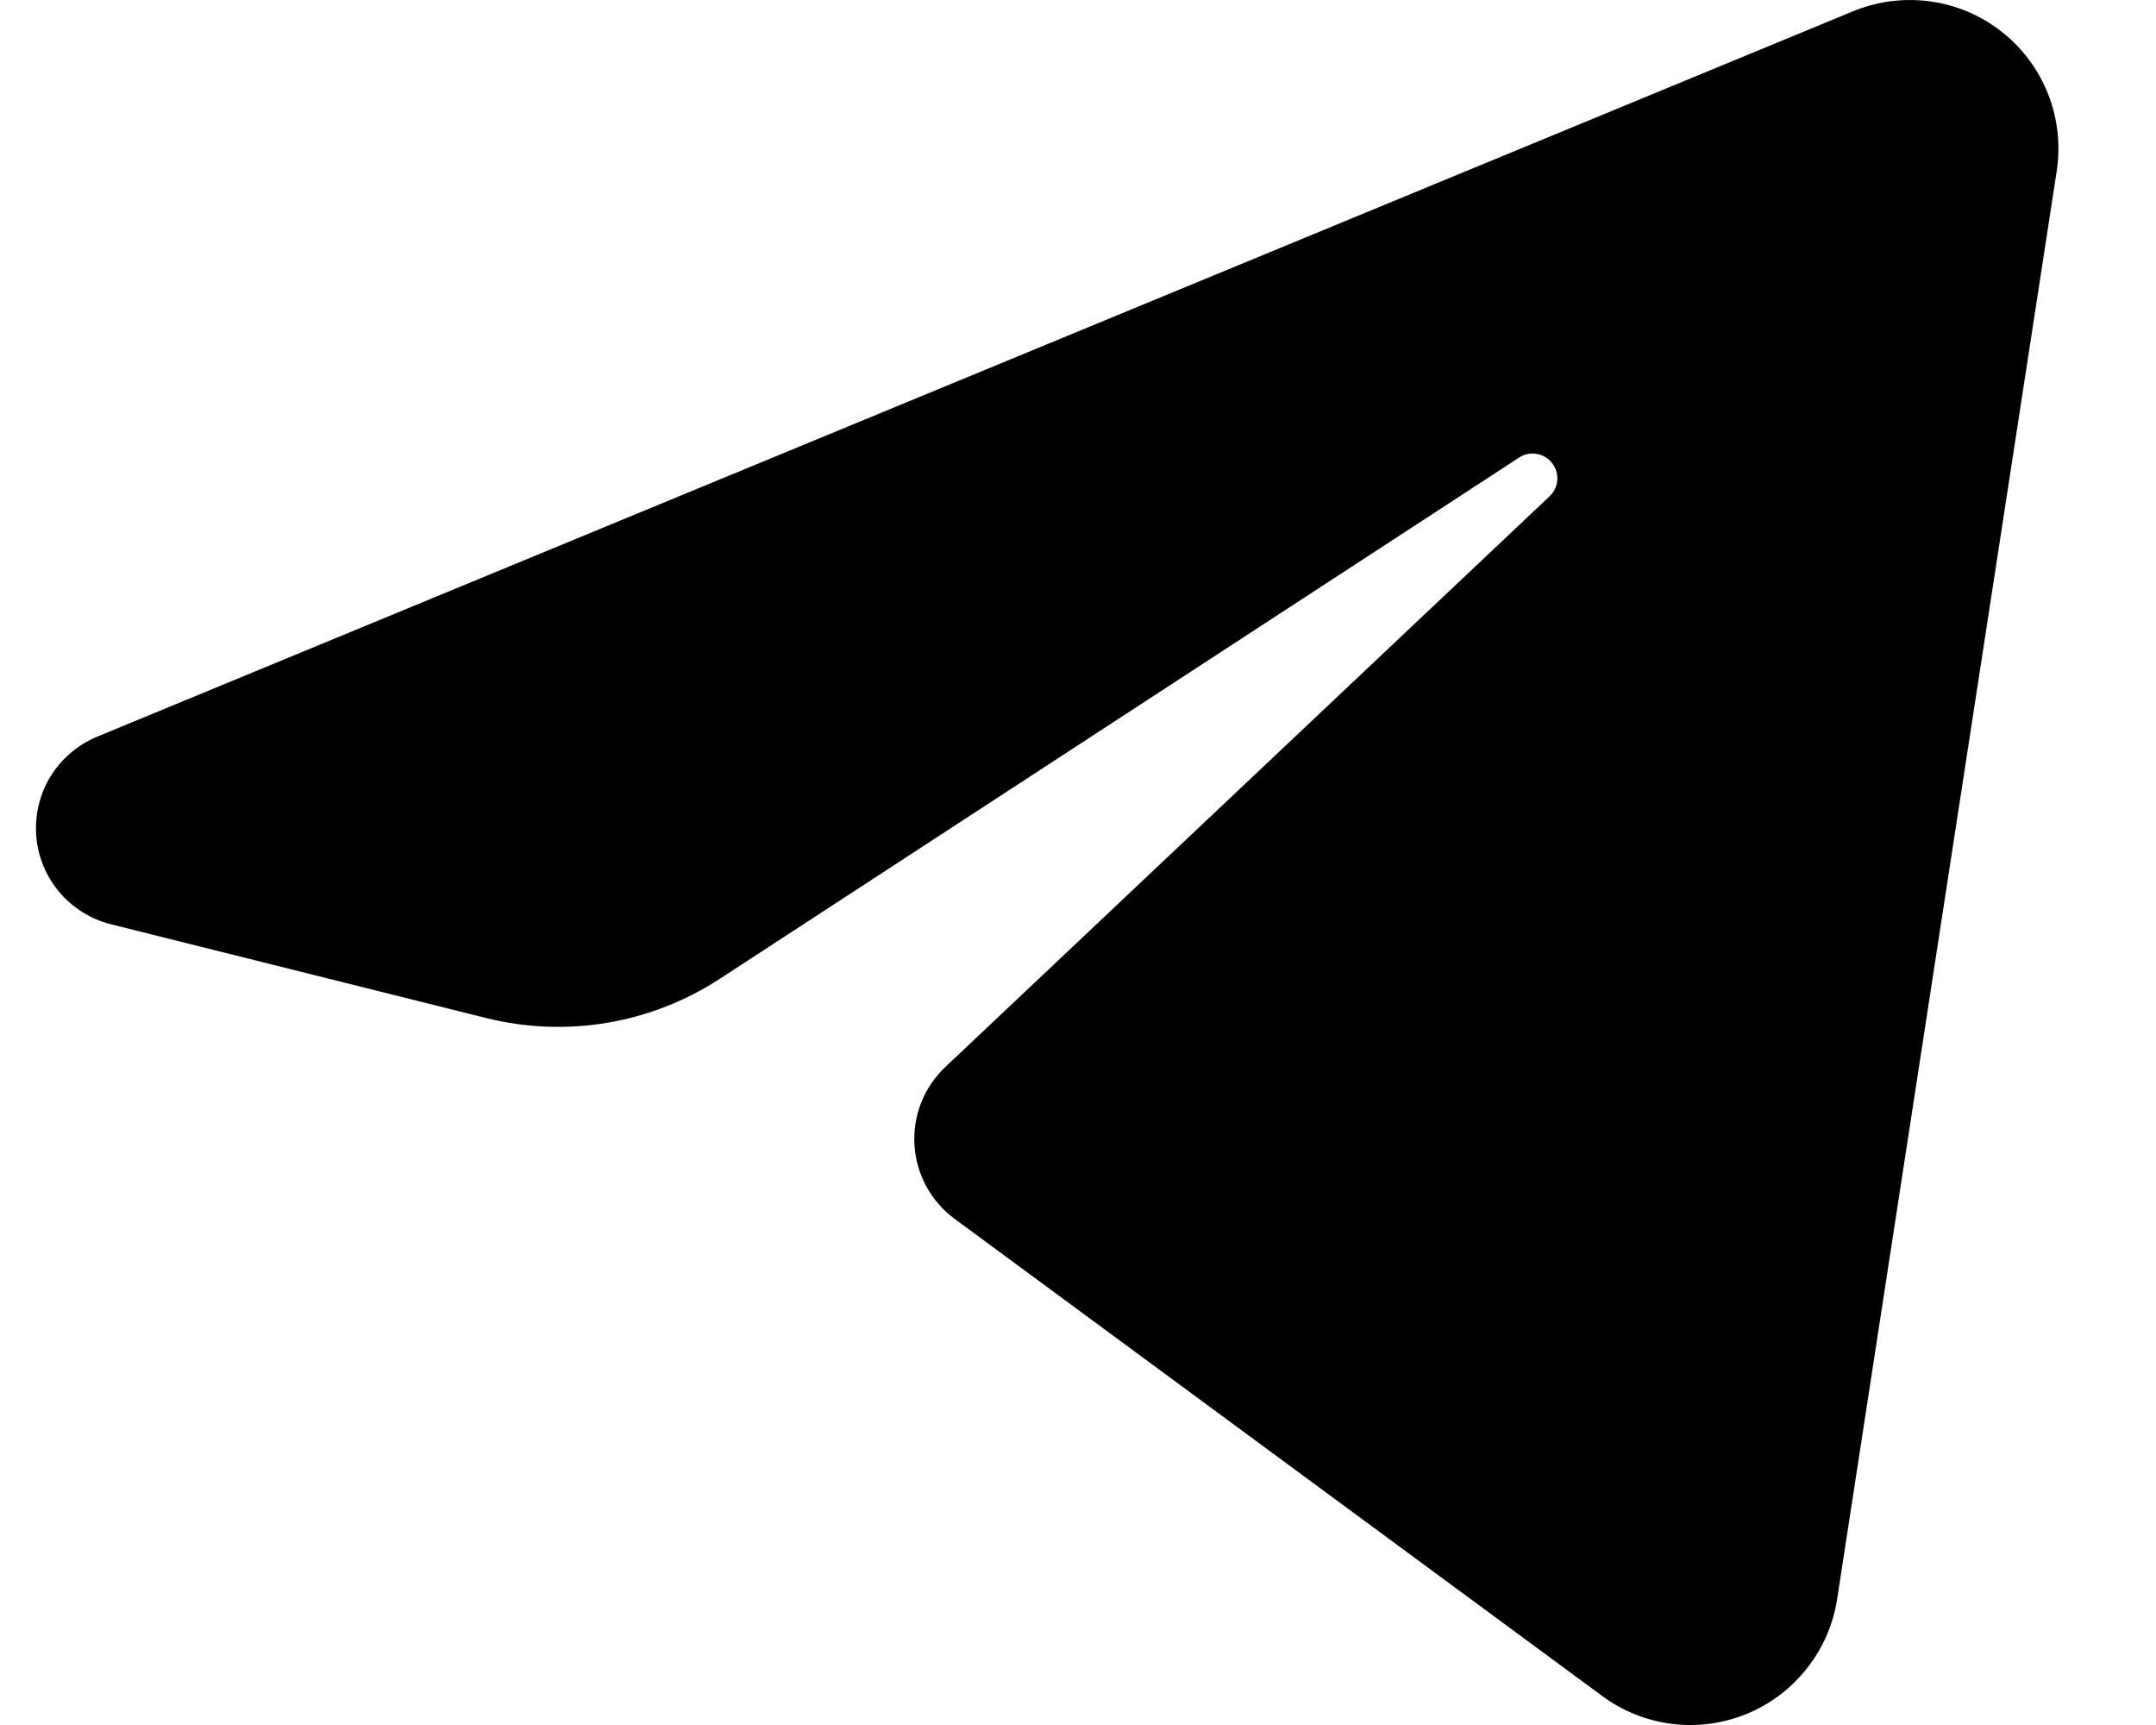
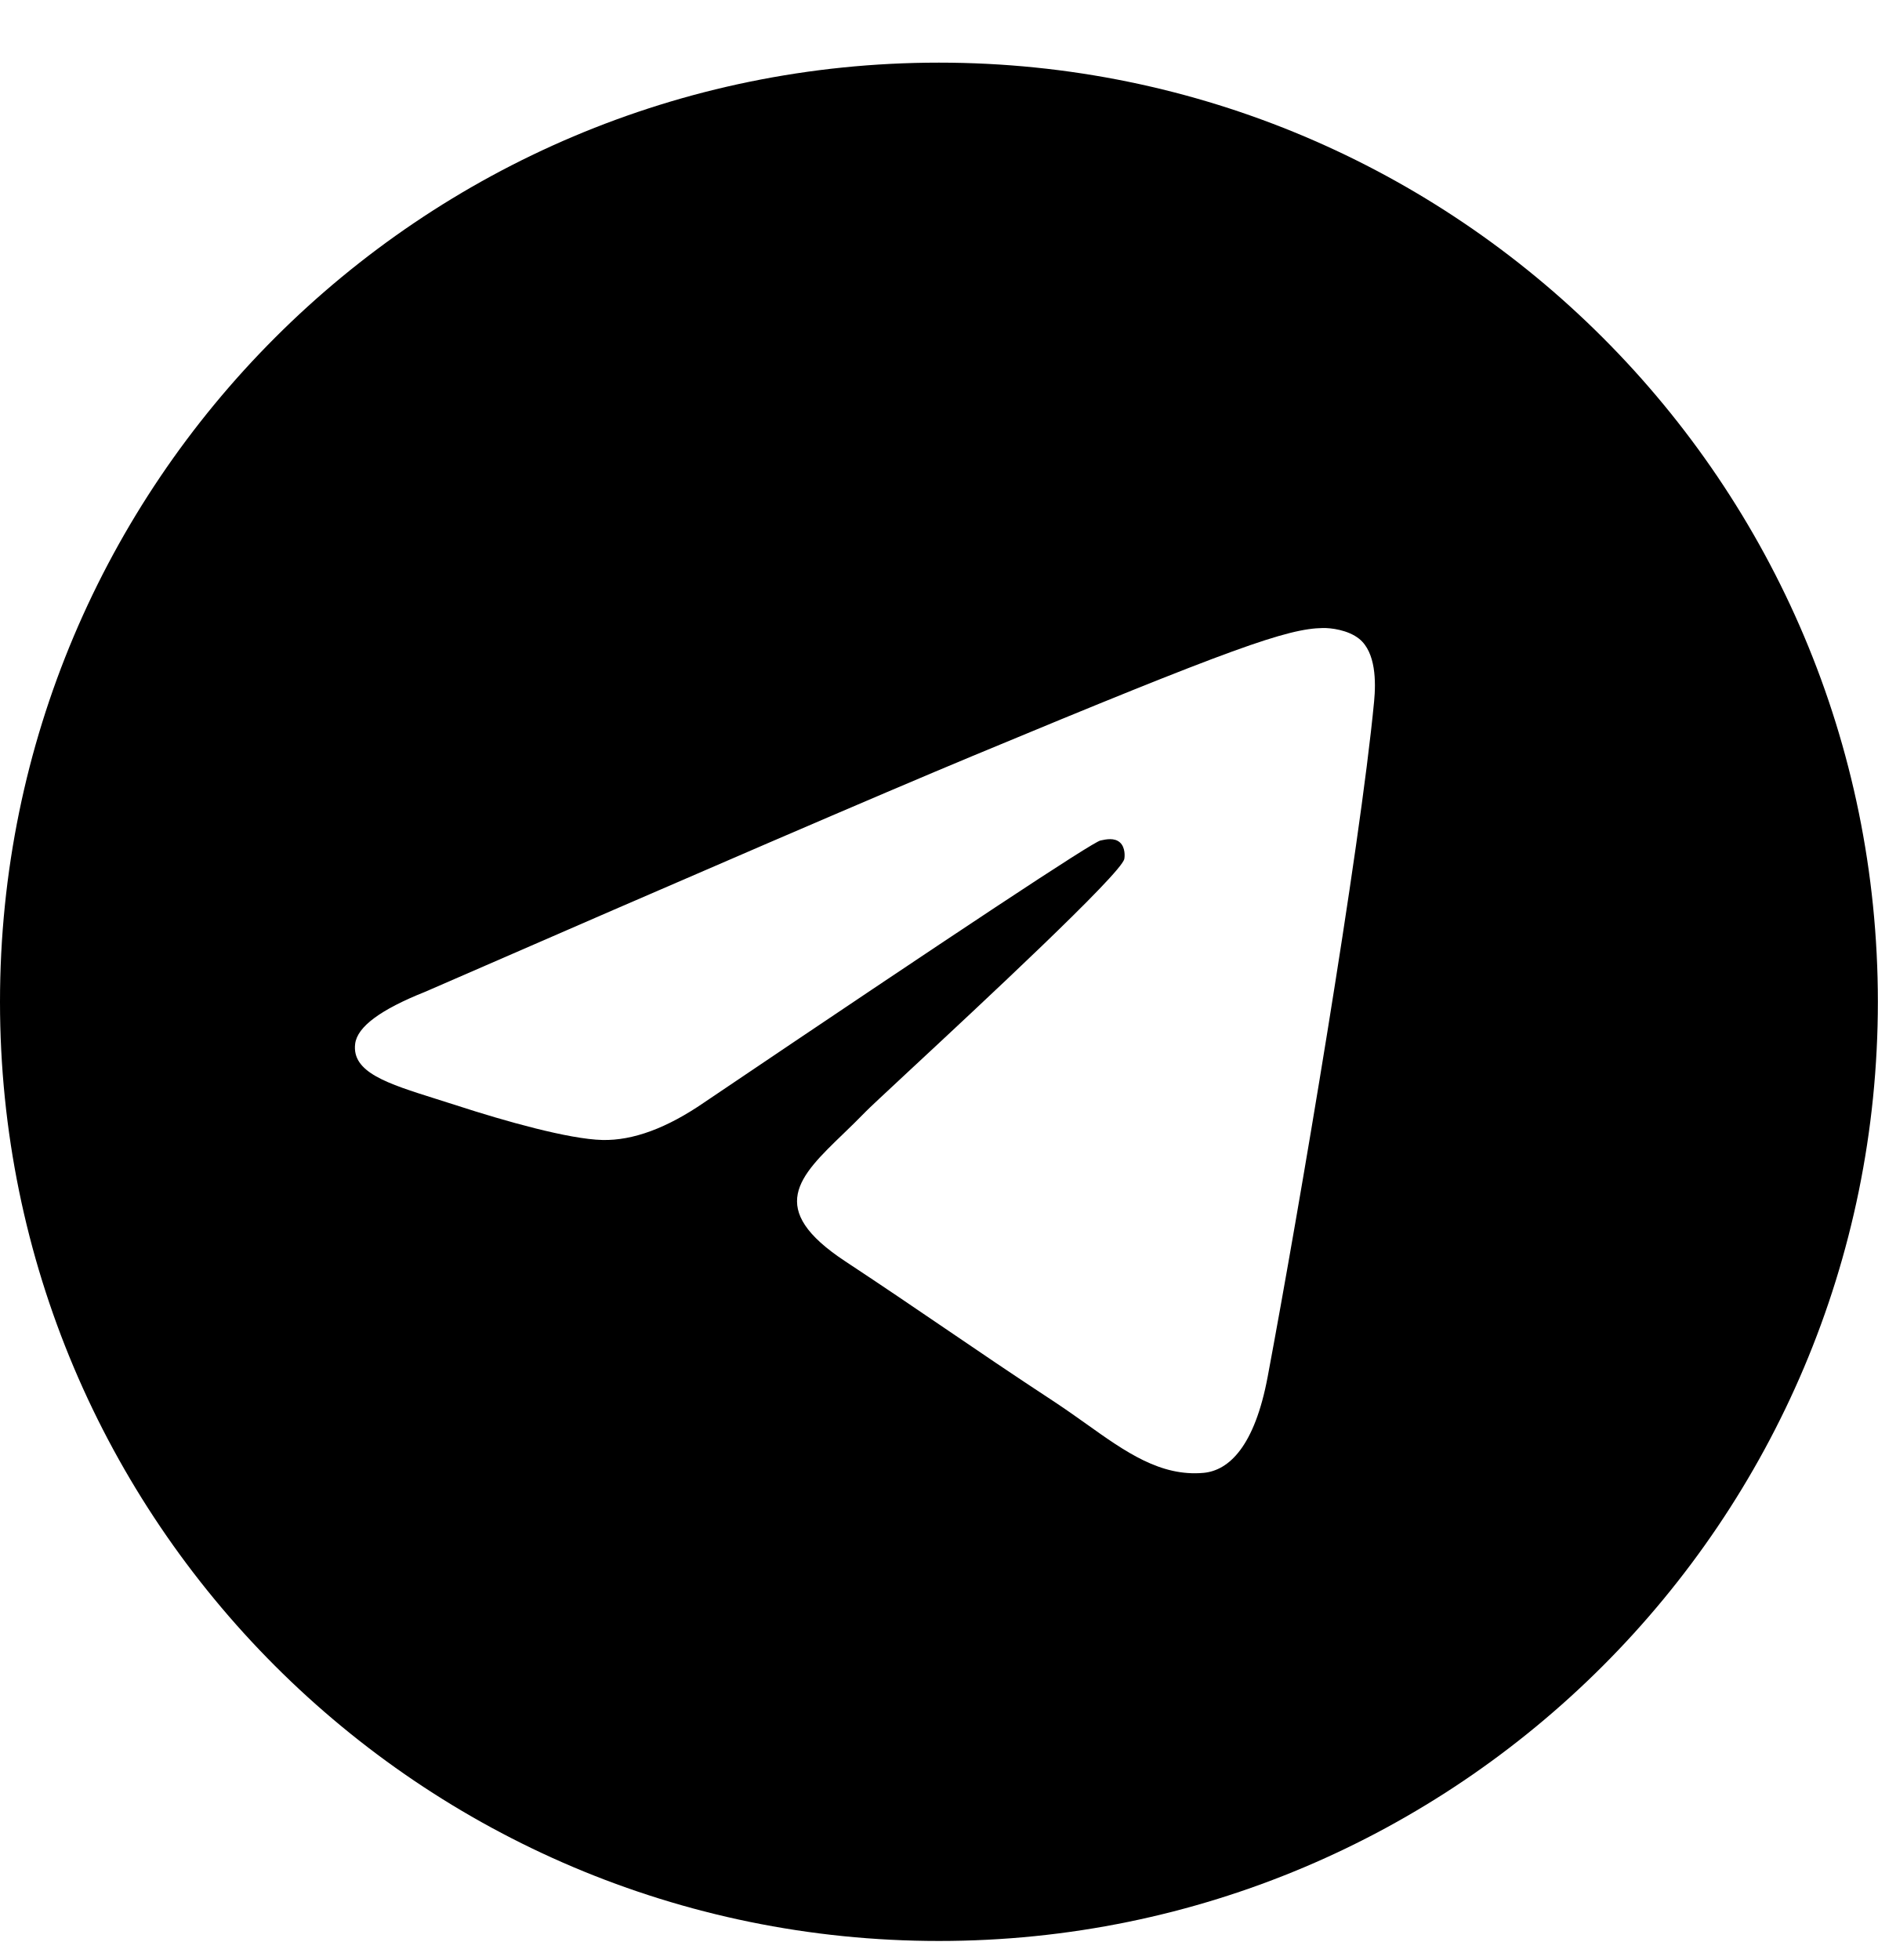
- <svg xmlns="http://www.w3.org/2000/svg" width="20" height="16" viewBox="0 0 20 16" fill="none">
-   <path fill-rule="evenodd" clip-rule="evenodd" d="M17.191 0.104C17.417 0.011 17.664 -0.02 17.906 0.013C18.148 0.046 18.376 0.143 18.568 0.294C18.761 0.445 18.909 0.645 18.999 0.872C19.088 1.099 19.116 1.346 19.079 1.587C18.544 5.068 17.562 11.446 17.042 14.832C17.006 15.066 16.91 15.287 16.763 15.473C16.617 15.66 16.425 15.805 16.206 15.896C15.987 15.986 15.748 16.019 15.513 15.99C15.277 15.961 15.053 15.872 14.863 15.731C13.02 14.374 10.257 12.338 8.855 11.305C8.746 11.225 8.657 11.122 8.593 11.004C8.529 10.886 8.491 10.755 8.483 10.621C8.475 10.487 8.496 10.352 8.545 10.227C8.595 10.102 8.671 9.99 8.769 9.897C10.054 8.684 12.614 6.266 14.375 4.603C14.417 4.563 14.442 4.51 14.446 4.453C14.45 4.396 14.433 4.339 14.397 4.294C14.362 4.249 14.311 4.219 14.255 4.21C14.198 4.2 14.14 4.212 14.092 4.244C11.834 5.716 8.375 7.972 6.68 9.077C6.363 9.284 6.006 9.424 5.632 9.487C5.258 9.549 4.875 9.534 4.507 9.442C3.573 9.209 2.227 8.872 1.029 8.573C0.842 8.526 0.674 8.421 0.549 8.273C0.425 8.125 0.35 7.942 0.336 7.749C0.322 7.556 0.369 7.364 0.47 7.199C0.572 7.035 0.723 6.907 0.901 6.833C5.072 5.11 13.234 1.739 17.191 0.104Z" fill="currentColor" />
+ <svg xmlns="http://www.w3.org/2000/svg" width="23" height="24" viewBox="0 0 23 24" fill="none">
+   <path fill-rule="evenodd" clip-rule="evenodd" d="M23 12.267C23 18.618 17.851 23.767 11.5 23.767C5.149 23.767 0 18.618 0 12.267C0 5.915 5.149 0.767 11.5 0.767C17.851 0.767 23 5.915 23 12.267ZM11.912 9.257C10.794 9.722 8.558 10.685 5.206 12.145C4.661 12.362 4.376 12.573 4.35 12.781C4.306 13.131 4.744 13.268 5.341 13.456C5.422 13.482 5.507 13.508 5.593 13.536C6.18 13.727 6.97 13.95 7.38 13.959C7.753 13.967 8.168 13.814 8.627 13.498C11.76 11.384 13.377 10.315 13.478 10.292C13.55 10.276 13.649 10.256 13.716 10.315C13.784 10.375 13.777 10.488 13.77 10.519C13.726 10.704 12.005 12.304 11.115 13.131C10.838 13.389 10.641 13.572 10.601 13.614C10.511 13.707 10.419 13.796 10.331 13.881C9.785 14.407 9.376 14.801 10.353 15.445C10.823 15.755 11.199 16.011 11.574 16.266C11.984 16.545 12.392 16.823 12.92 17.169C13.054 17.258 13.183 17.349 13.308 17.438C13.785 17.778 14.213 18.083 14.742 18.035C15.049 18.006 15.366 17.717 15.527 16.855C15.909 14.819 16.657 10.406 16.83 8.588C16.853 8.349 16.852 7.989 16.648 7.823C16.51 7.712 16.297 7.688 16.202 7.69C15.769 7.697 15.106 7.928 11.912 9.257Z" fill="currentColor" />
</svg>
